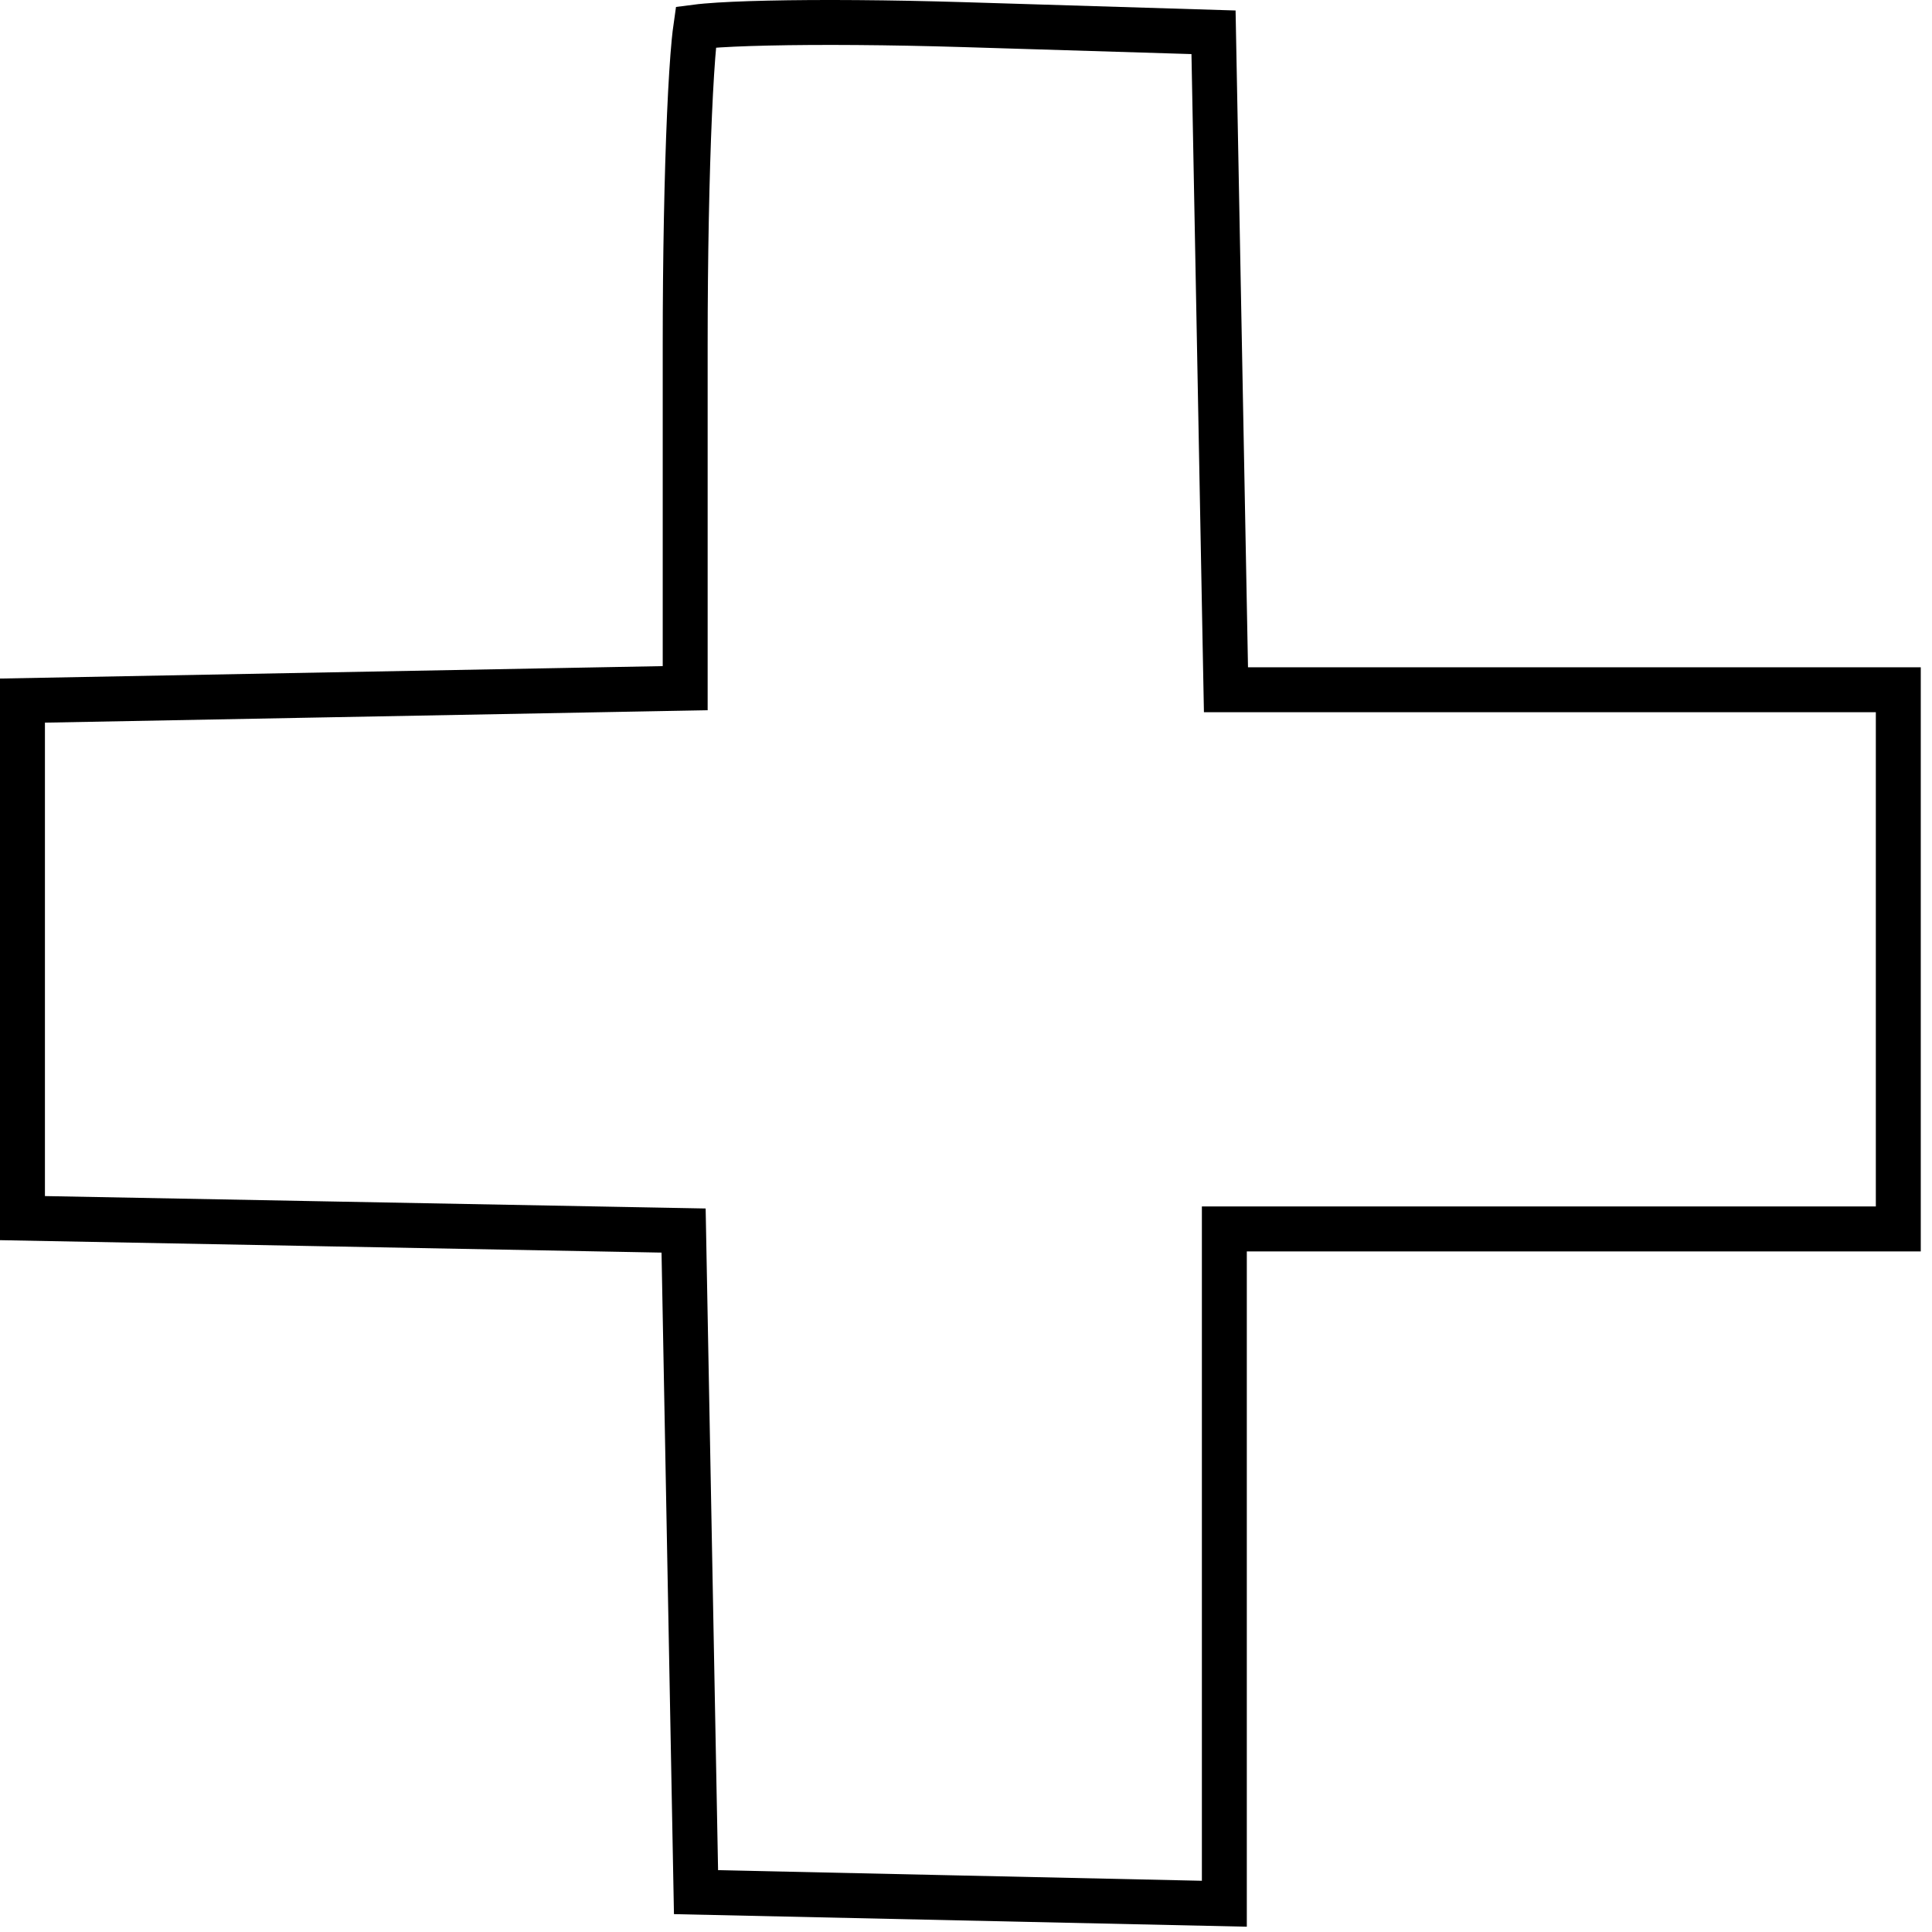
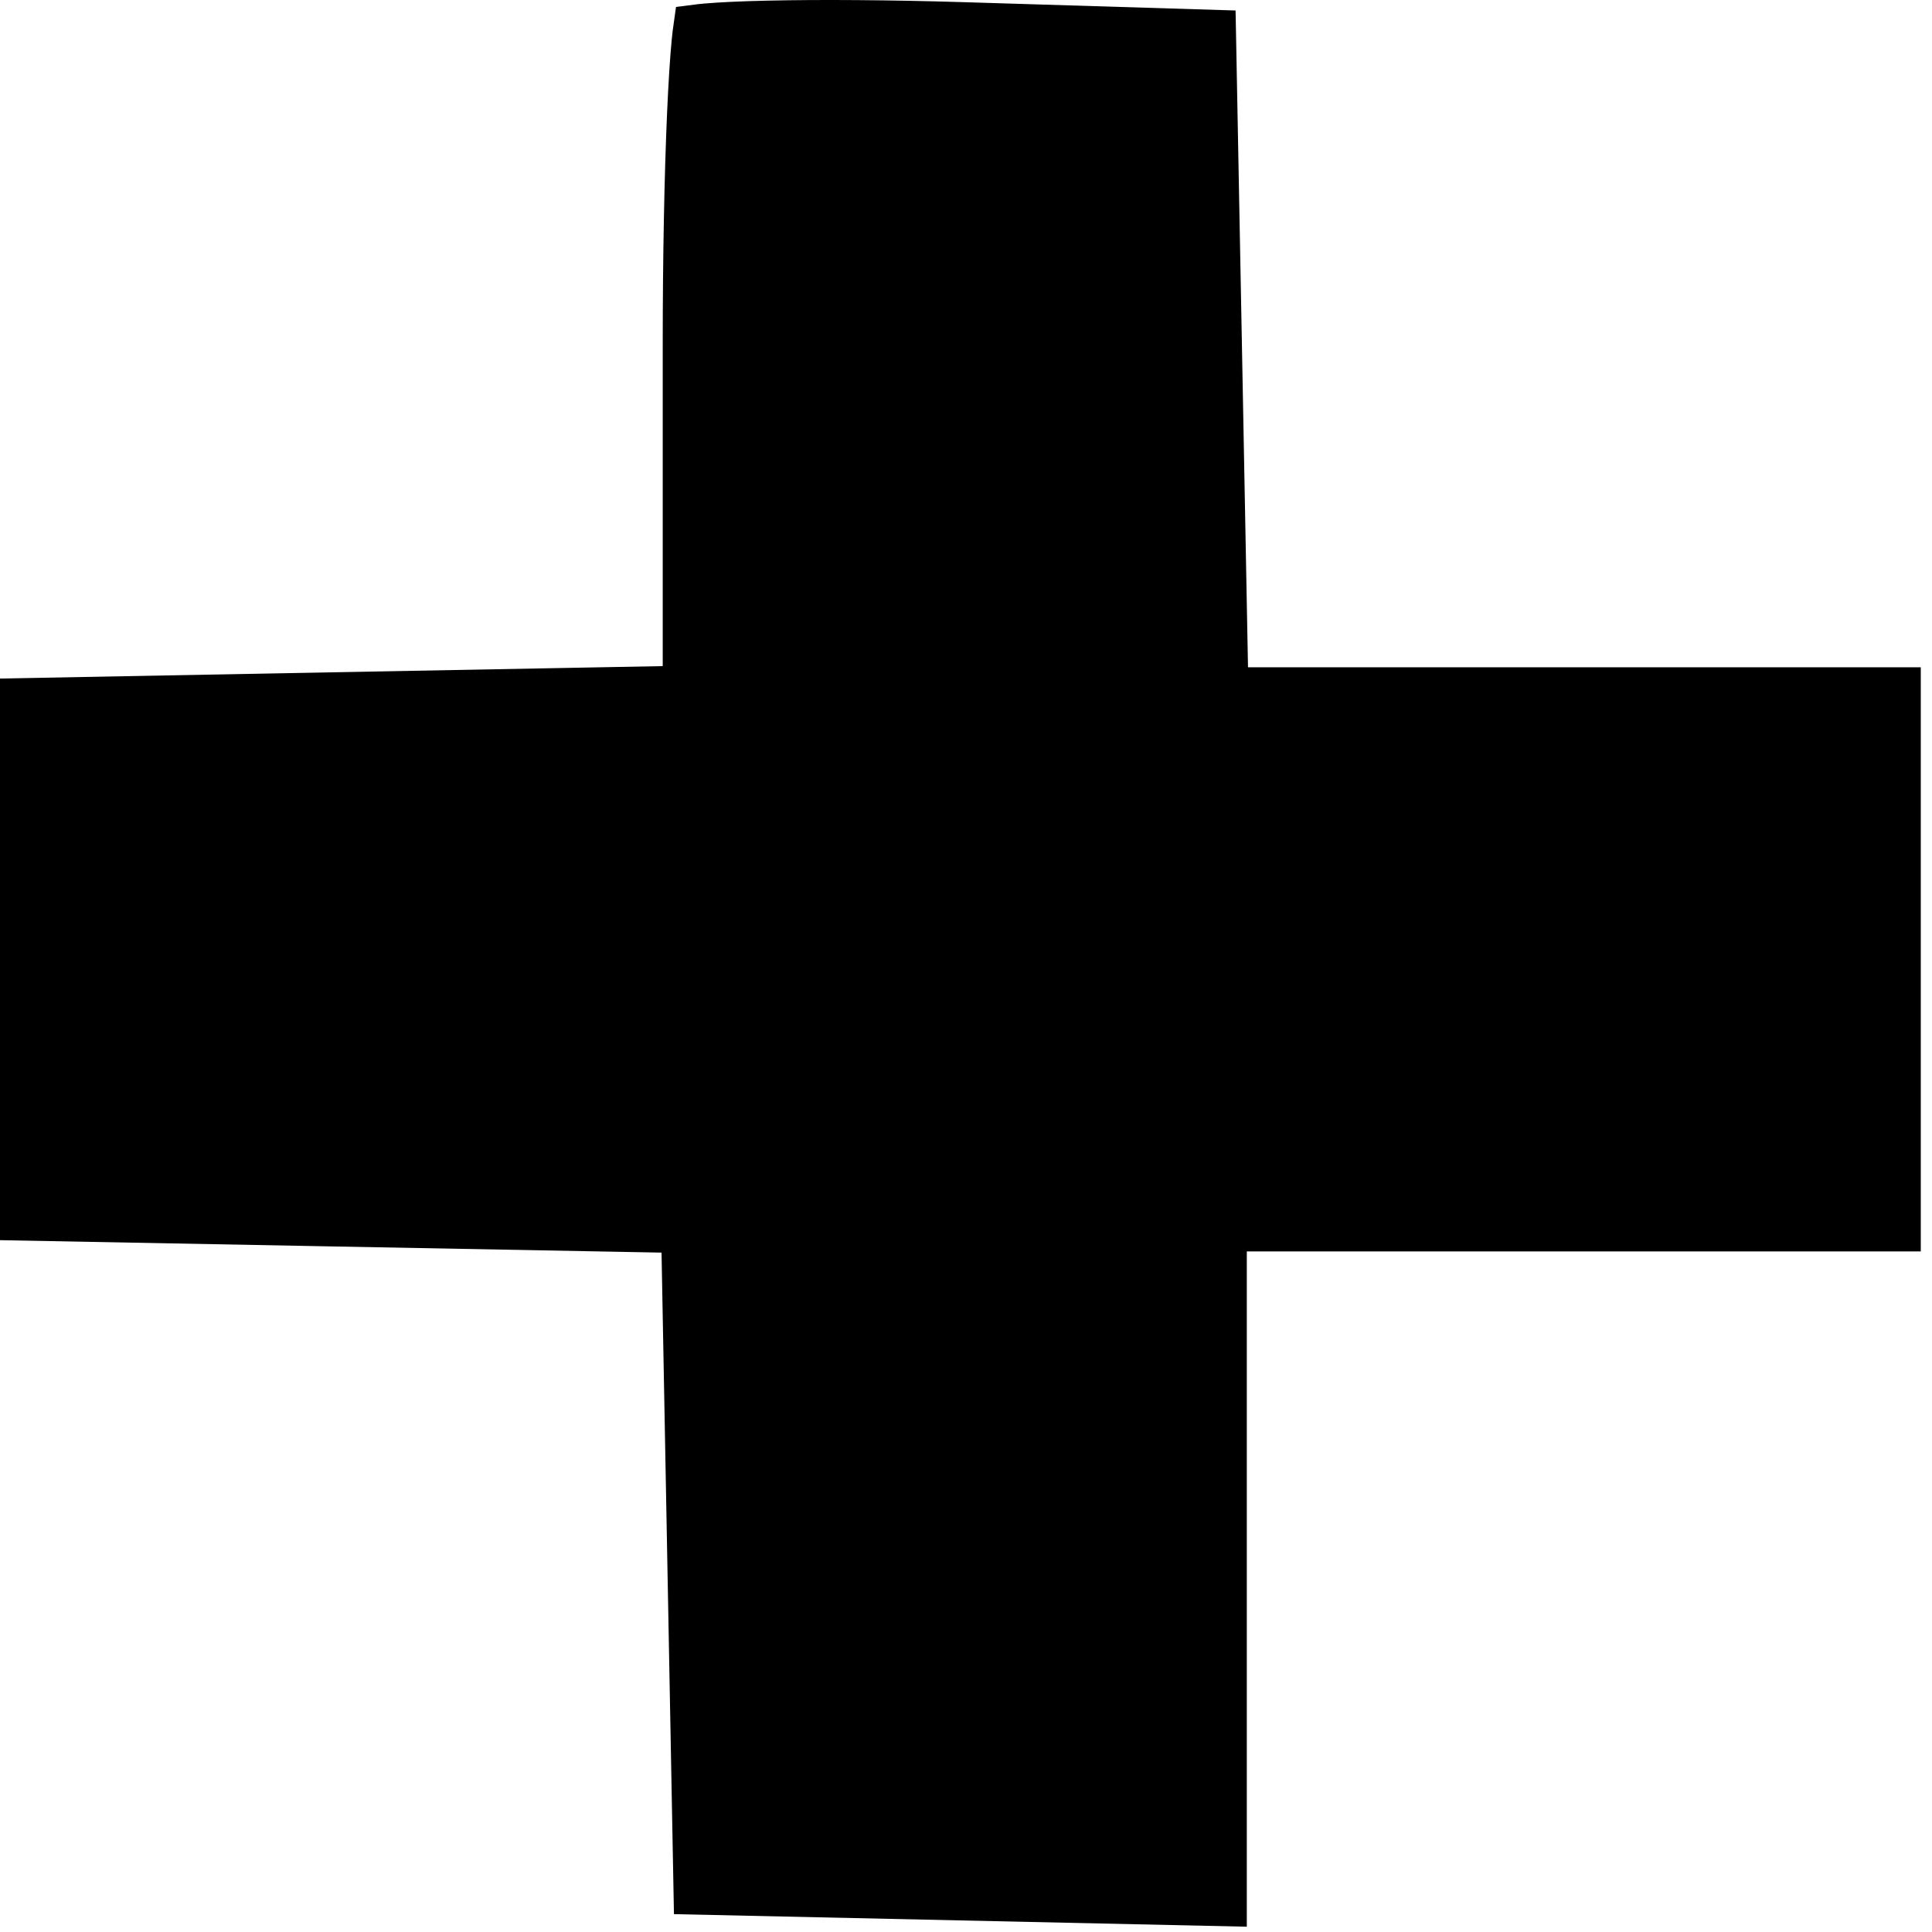
<svg xmlns="http://www.w3.org/2000/svg" width="86" height="86" viewBox="0 0 86 86" fill="none">
-   <path d="M29.519 30.651L30.5 30.633V29.651V15.344C30.5 11.421 30.574 7.785 30.692 5.091C30.751 3.742 30.821 2.641 30.896 1.863C30.922 1.597 30.948 1.377 30.973 1.203C31.104 1.186 31.263 1.169 31.45 1.153C32.112 1.096 33.047 1.053 34.194 1.028C36.483 0.976 39.562 0.995 42.875 1.096C42.875 1.096 42.876 1.096 42.876 1.096L54.018 1.437L54.277 15.104V15.104L54.553 29.723L54.572 30.704H55.553H70.527H84.5V42.704V54.704H70.5H55.5H54.5V55.704V70.734V84.742L42.772 84.485L30.982 84.226L30.723 70.463L30.723 70.463L30.447 55.739L30.429 54.776L29.466 54.758L14.742 54.482H14.742L1 54.223V42.704V31.186L14.769 30.927H14.769L29.519 30.651Z" stroke="black" stroke-width="2" />
+   <path d="M29.519 30.651L30.5 30.633V29.651V15.344C30.5 11.421 30.574 7.785 30.692 5.091C30.751 3.742 30.821 2.641 30.896 1.863C30.922 1.597 30.948 1.377 30.973 1.203C31.104 1.186 31.263 1.169 31.45 1.153C32.112 1.096 33.047 1.053 34.194 1.028C36.483 0.976 39.562 0.995 42.875 1.096C42.875 1.096 42.876 1.096 42.876 1.096L54.018 1.437L54.277 15.104V15.104L54.553 29.723L54.572 30.704H55.553H70.527H84.5V42.704V54.704H70.5H55.5H54.5V55.704V70.734V84.742L42.772 84.485L30.982 84.226L30.723 70.463L30.723 70.463L30.447 55.739L30.429 54.776L29.466 54.758L14.742 54.482H14.742L1 54.223V42.704V31.186L14.769 30.927H14.769L29.519 30.651Z" fill="black" stroke="black" stroke-width="2" />
</svg>
